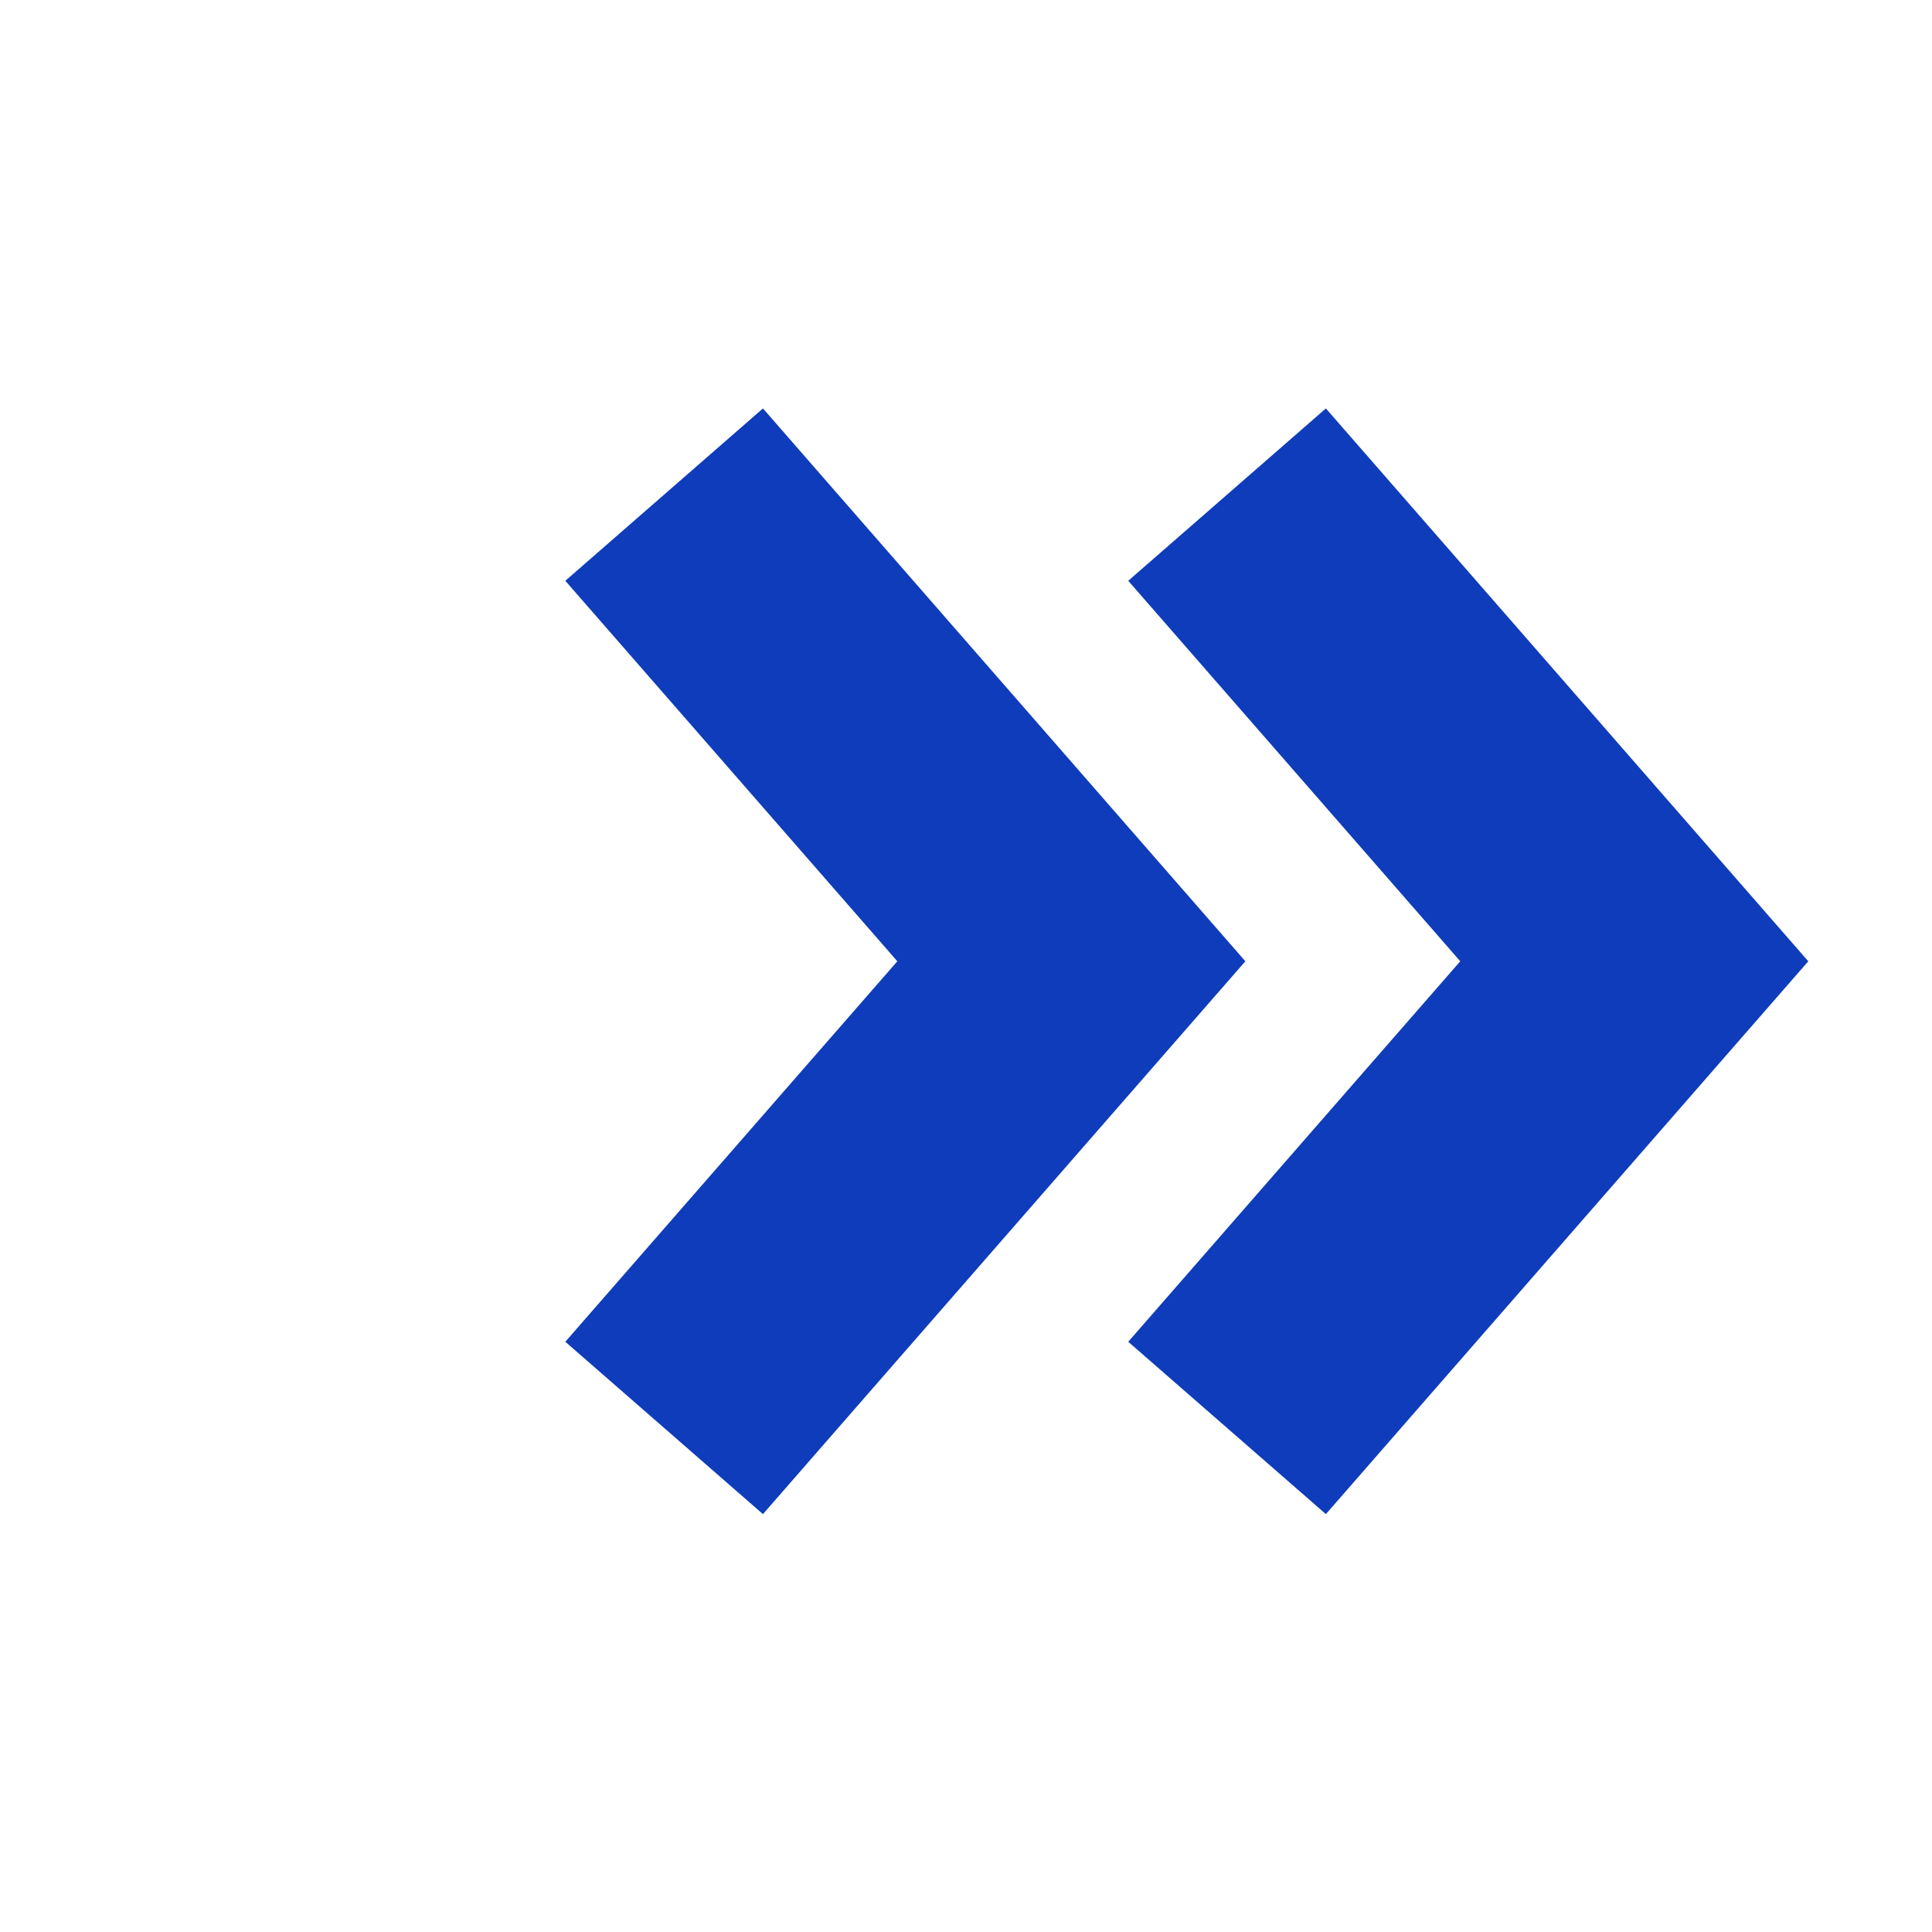
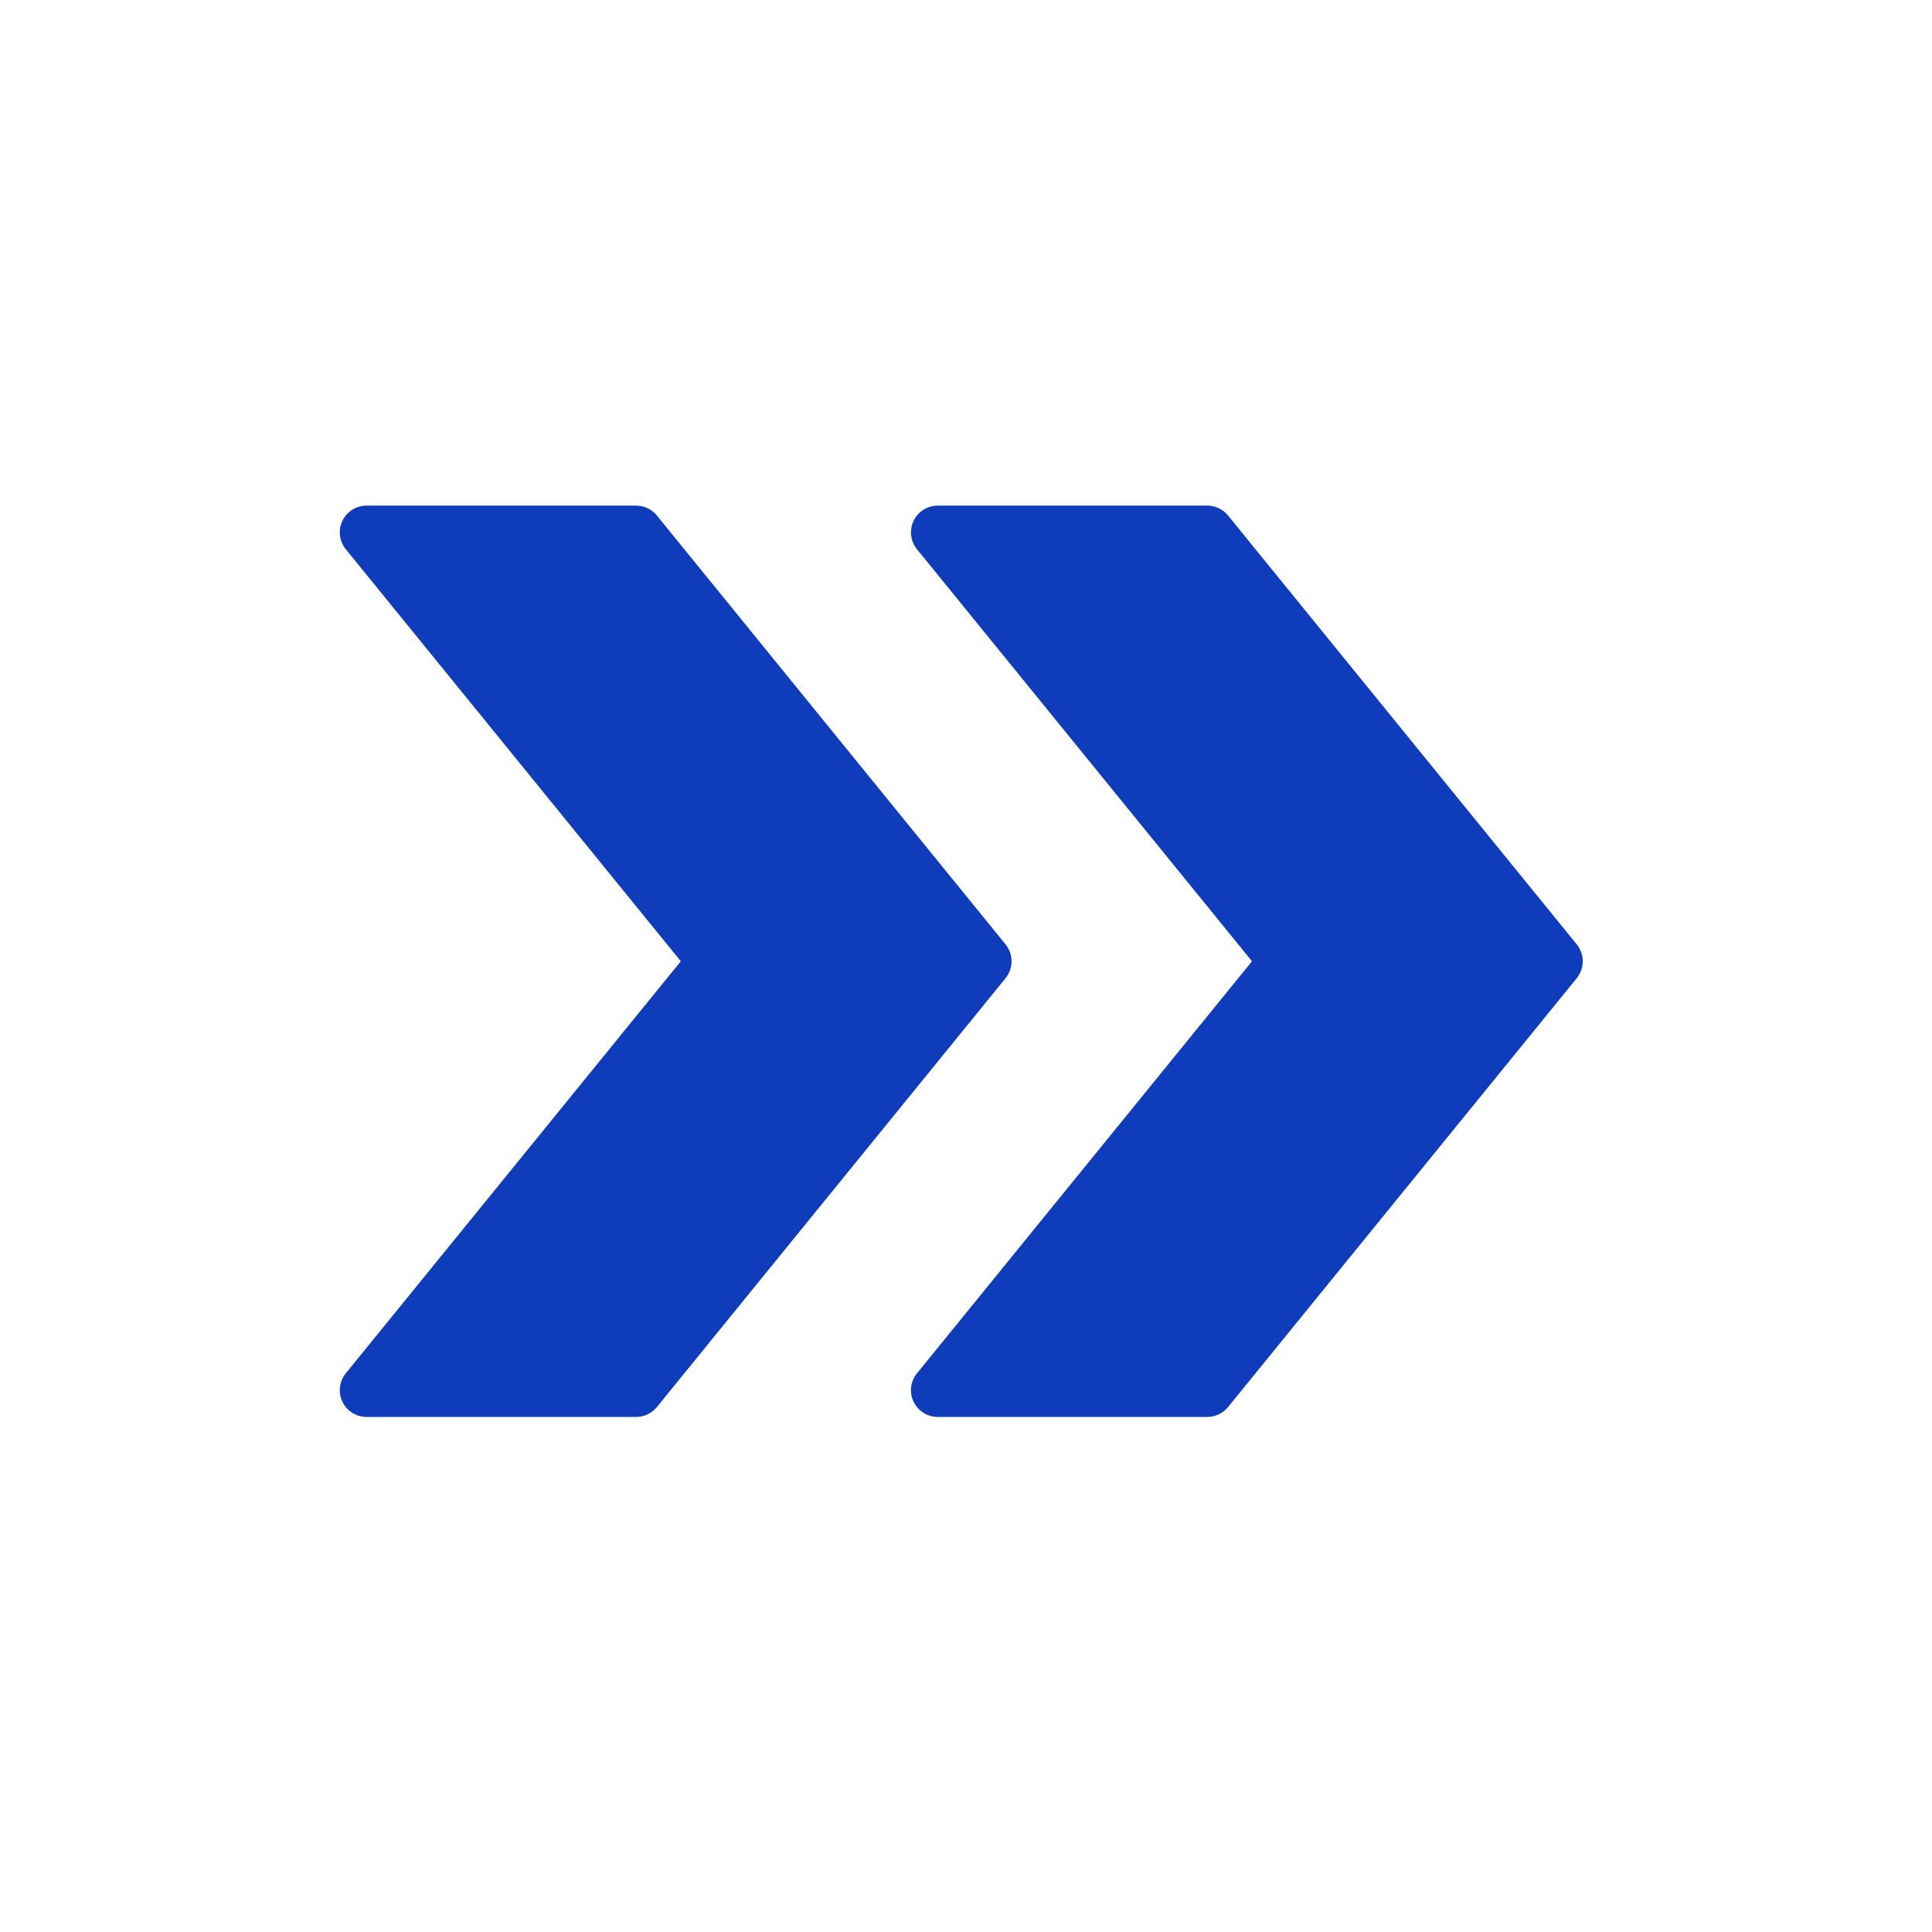
<svg xmlns="http://www.w3.org/2000/svg" version="1.1" width="256" height="256" viewBox="0 0 256 256" xml:space="preserve">
  <defs>
</defs>
-   <g style="stroke: none; stroke-width: 0; stroke-dasharray: none; stroke-linecap: butt; stroke-linejoin: miter; stroke-miterlimit: 10; fill: none; fill-rule: nonzero; opacity: 1;" transform="translate(74.90739 45.02412) scale(1.83 1.83)">
-     <polygon points="90,45 55.07,4.97 40.76,17.45 64.8,45 40.76,72.55 55.07,85.03 " style="stroke: none; stroke-width: 1; stroke-dasharray: none; stroke-linecap: butt; stroke-linejoin: miter; stroke-miterlimit: 10; fill: rgb(15,60,187); fill-rule: nonzero; opacity: 1;" transform="  matrix(1 0 0 1 0 0) " />
-     <polygon points="49.24,45 14.31,4.97 0,17.45 24.04,45 0,72.55 14.31,85.03 " style="stroke: none; stroke-width: 1; stroke-dasharray: none; stroke-linecap: butt; stroke-linejoin: miter; stroke-miterlimit: 10; fill: rgb(15,60,187); fill-rule: nonzero; opacity: 1;" transform="  matrix(1 0 0 1 0 0) " />
+   <g style="stroke: none; stroke-width: 0; stroke-dasharray: none; stroke-linecap: butt; stroke-linejoin: miter; stroke-miterlimit: 10; fill: none; fill-rule: nonzero; opacity: 1;" transform="translate(45.02412 45.02412) scale(1.83 1.83)">
+     <path d="M 89.566 43.779 L 64.315 12.722 c -0.368 -0.452 -0.92 -0.714 -1.502 -0.714 H 43.293 c -0.747 0 -1.427 0.43 -1.748 1.104 c -0.321 0.674 -0.225 1.473 0.246 2.053 L 66.049 45 L 41.791 74.836 c -0.471 0.579 -0.567 1.378 -0.246 2.053 c 0.321 0.674 1.001 1.104 1.748 1.104 h 19.521 c 0.582 0 1.134 -0.263 1.502 -0.714 l 25.251 -31.057 C 90.145 45.51 90.145 44.49 89.566 43.779 z" style="stroke: none; stroke-width: 1; stroke-dasharray: none; stroke-linecap: butt; stroke-linejoin: miter; stroke-miterlimit: 10; fill: rgb(15,60,187); fill-rule: nonzero; opacity: 1;" transform=" matrix(1 0 0 1 0 0) " stroke-linecap="round" />
+     <path d="M 48.208 43.779 l -25.25 -31.057 c -0.368 -0.452 -0.919 -0.714 -1.502 -0.714 H 1.936 c -0.747 0 -1.427 0.43 -1.748 1.104 c -0.321 0.674 -0.225 1.473 0.246 2.053 L 24.692 45 L 0.434 74.836 c -0.471 0.579 -0.567 1.378 -0.246 2.053 c 0.321 0.674 1.001 1.104 1.748 1.104 h 19.521 c 0.583 0 1.134 -0.263 1.502 -0.714 l 25.25 -31.057 C 48.786 45.51 48.786 44.49 48.208 43.779 z" style="stroke: none; stroke-width: 1; stroke-dasharray: none; stroke-linecap: butt; stroke-linejoin: miter; stroke-miterlimit: 10; fill: rgb(15,60,187); fill-rule: nonzero; opacity: 1;" transform=" matrix(1 0 0 1 0 0) " stroke-linecap="round" />
  </g>
</svg>
